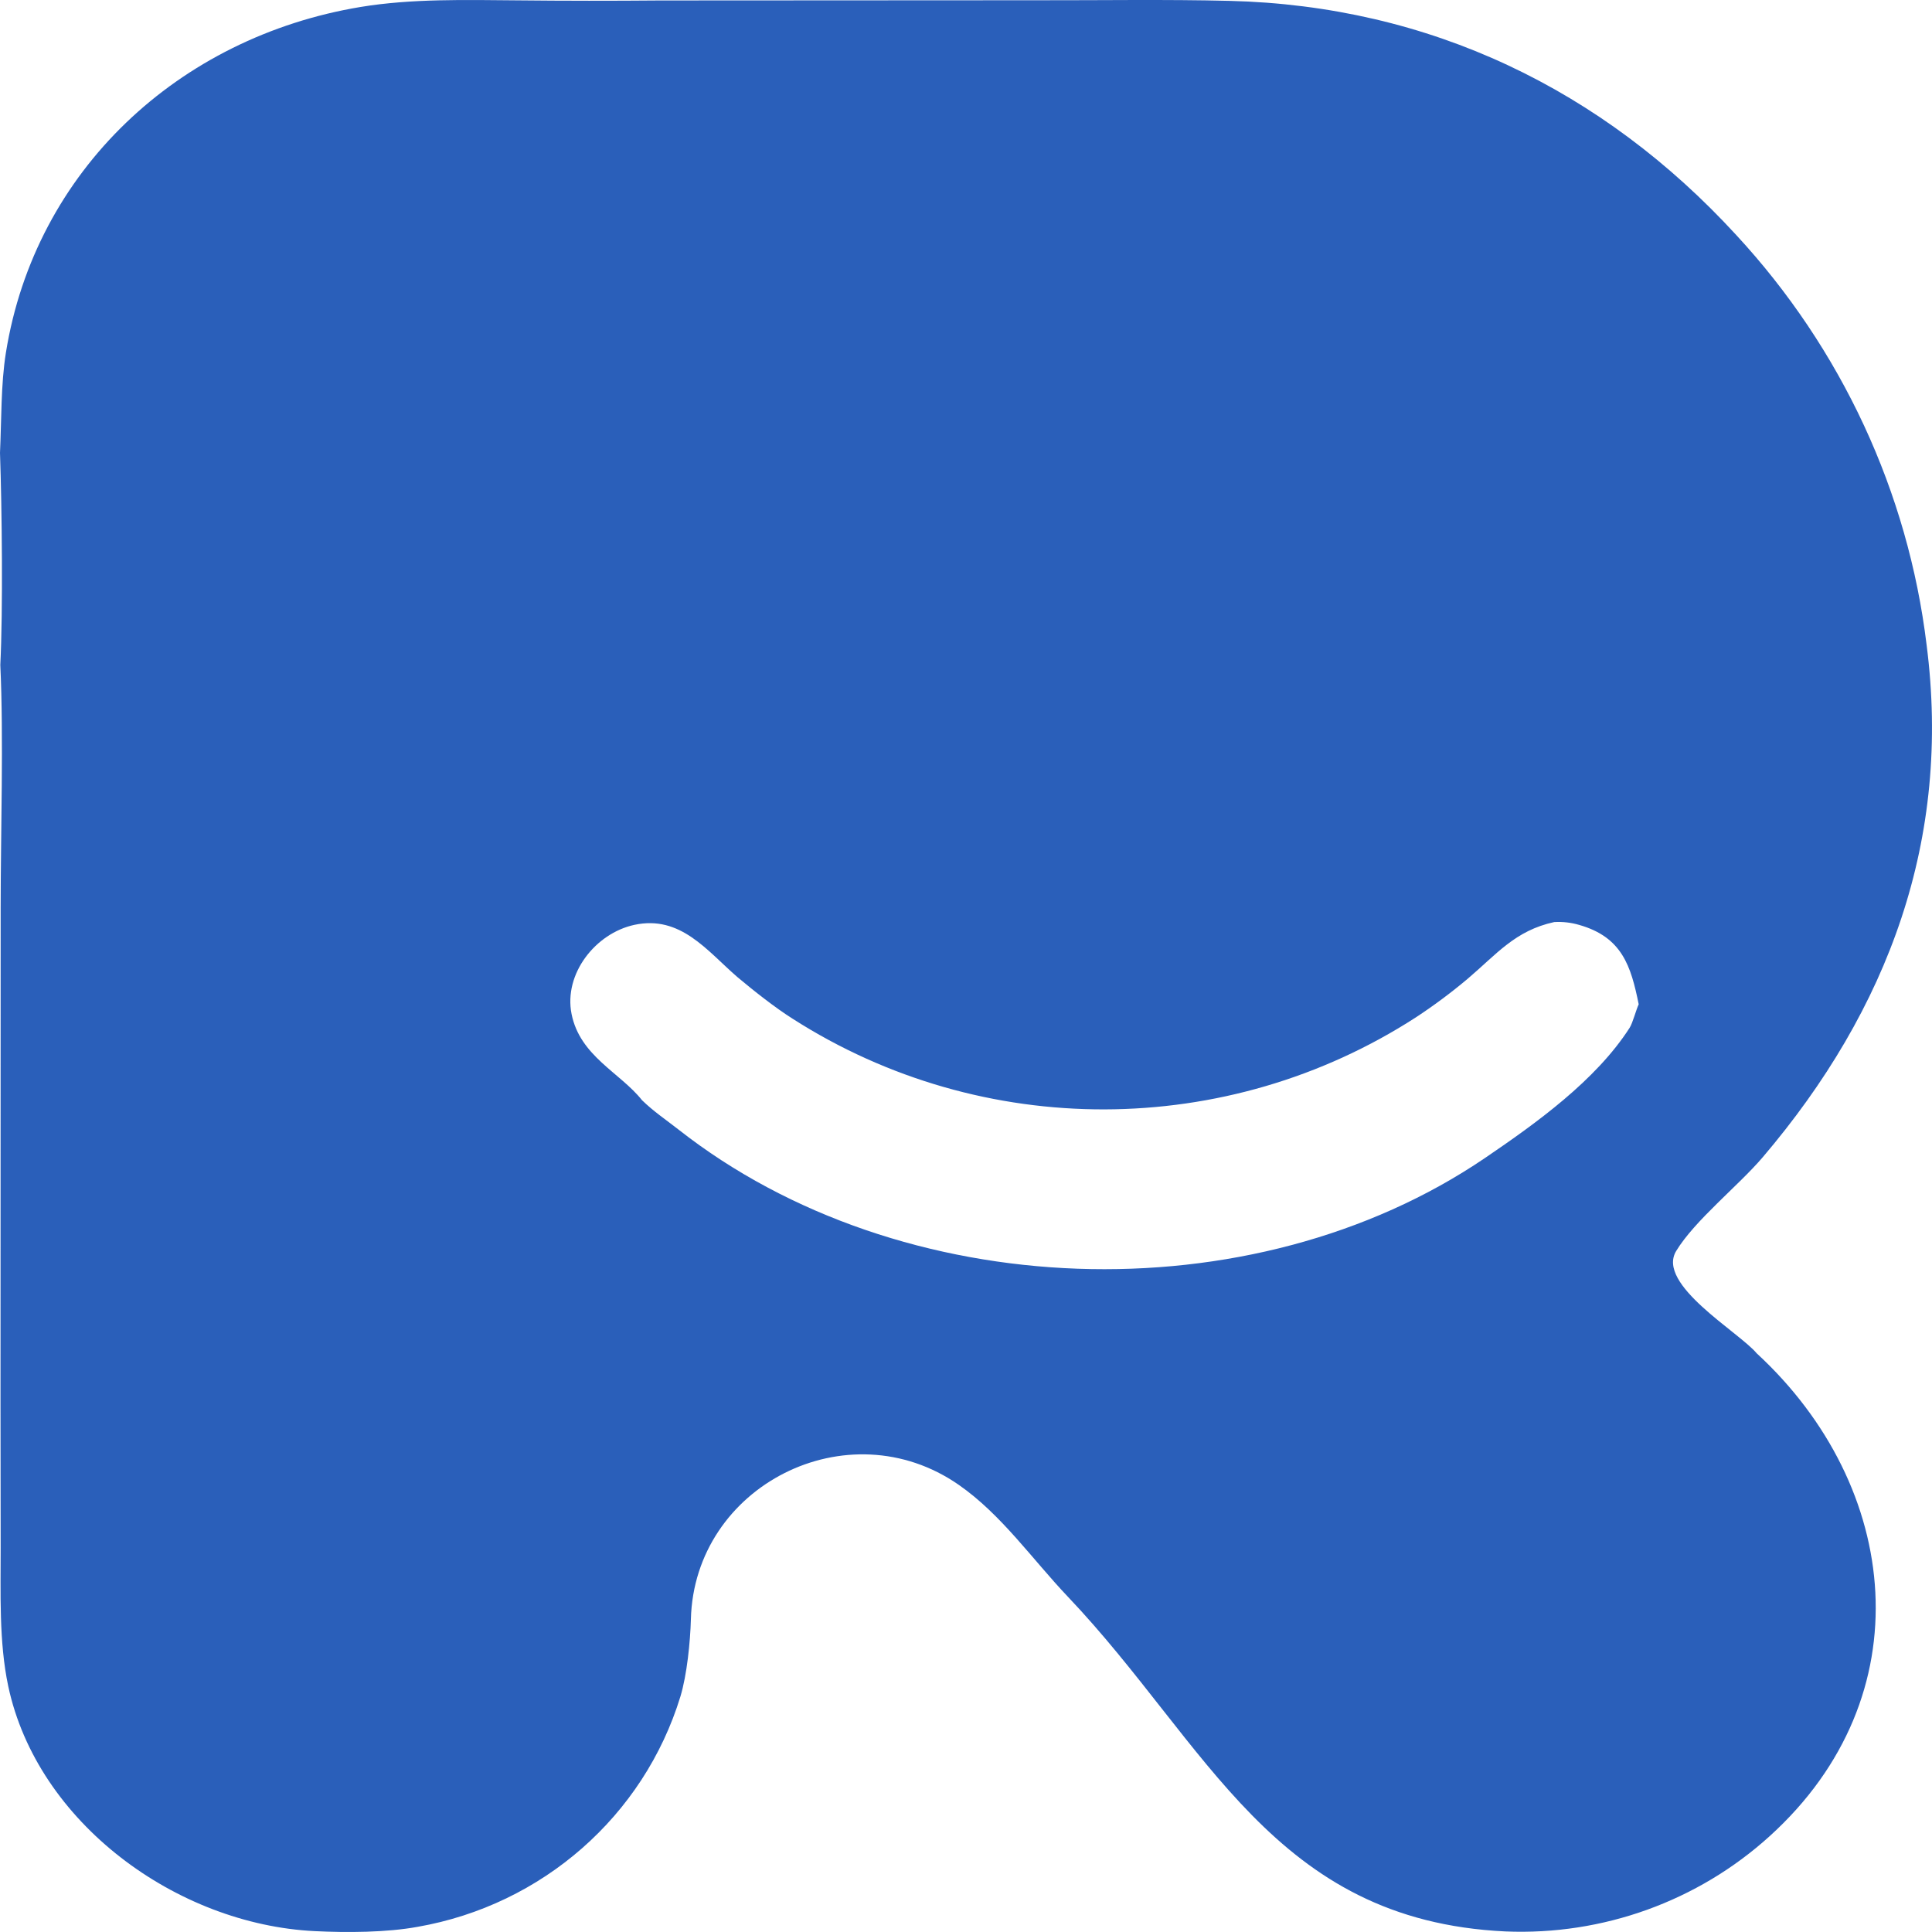
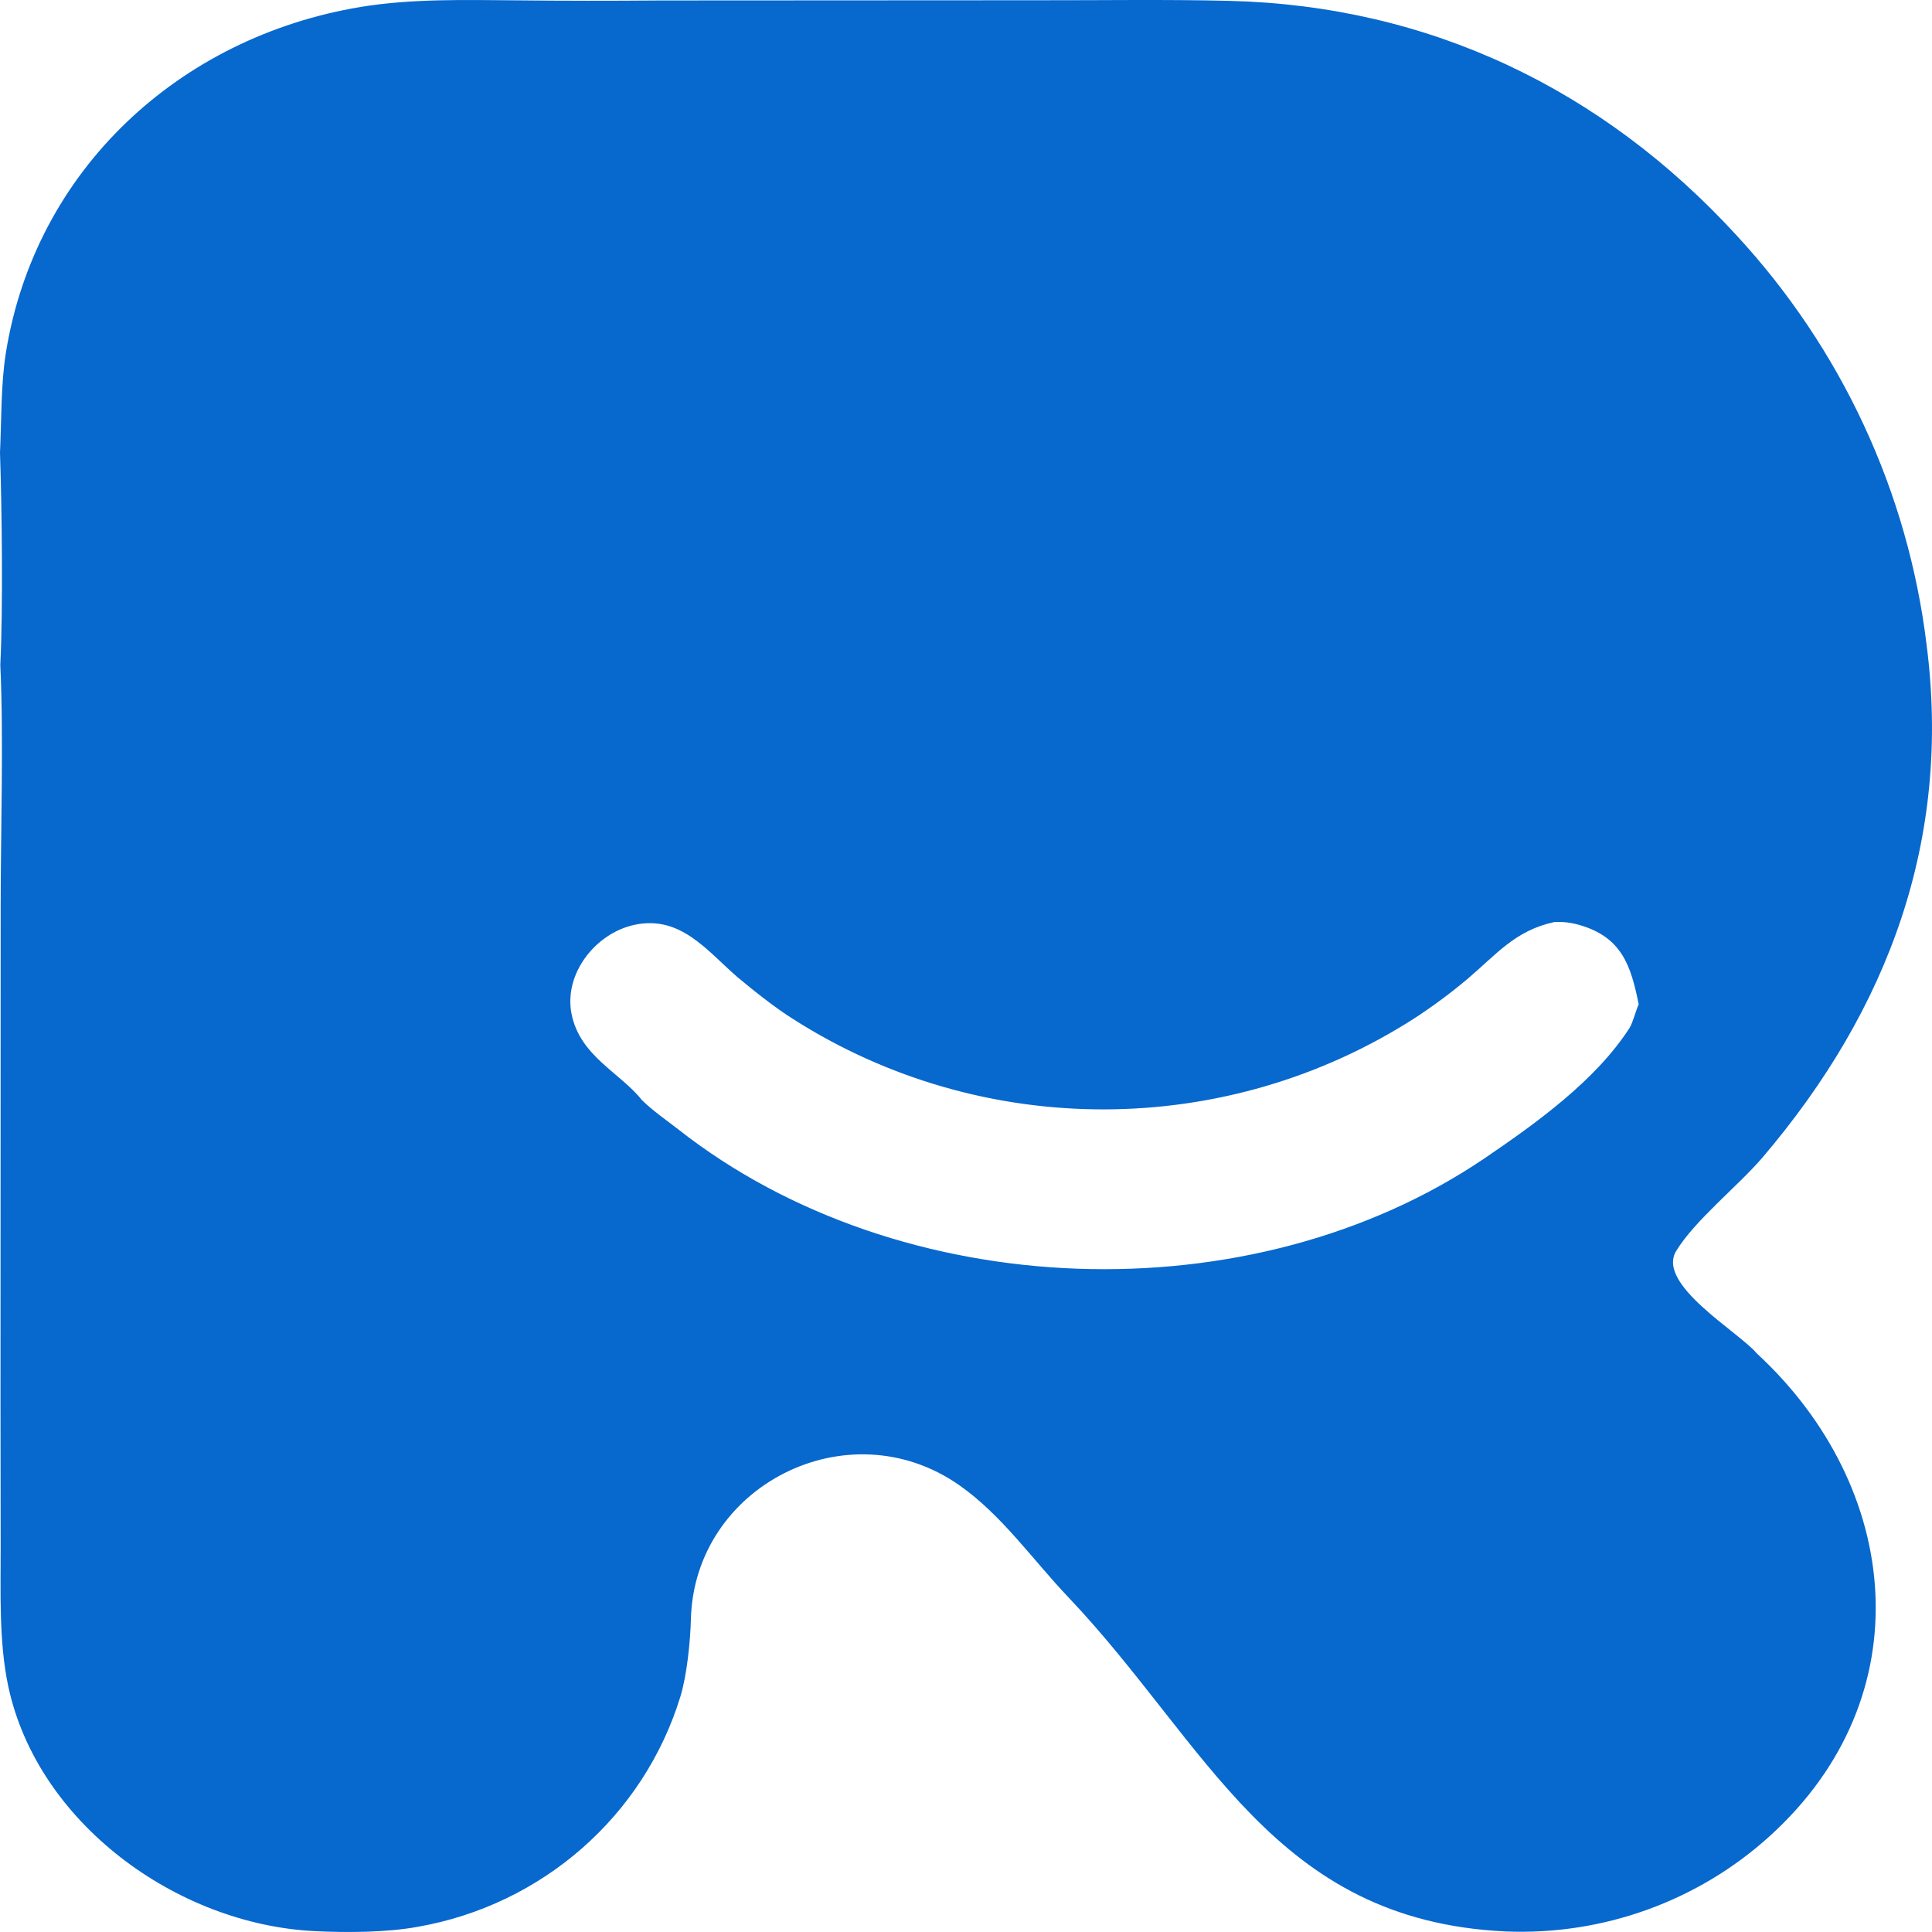
<svg xmlns="http://www.w3.org/2000/svg" width="38" height="38" viewBox="0 0 38 38">
-   <path fill="#2a5fba" d="M0 8.907C0.03 8.268 0.016 7.559 0.116 6.937C0.692 3.353 3.513 0.731 7.092 0.137C8.097 -0.029 9.162 -0.001 10.18 0.007C11.115 0.017 12.05 0.017 12.986 0.009L20.411 0.005C21.667 0.007 22.928 -0.014 24.183 0.017C28.12 0.114 31.523 1.76 34.15 4.623C36.219 6.859 37.529 9.678 37.894 12.685C38.383 16.495 37.156 19.843 34.67 22.762C34.19 23.325 33.336 24 32.968 24.606C32.57 25.264 34.205 26.201 34.552 26.618C37.397 29.241 37.845 33.365 34.806 36.116C33.395 37.395 31.526 38.069 29.611 37.989C25.039 37.773 23.756 34.303 21.006 31.408C20.3 30.665 19.7 29.792 18.859 29.206C16.674 27.686 13.656 29.226 13.589 31.848C13.577 32.297 13.511 32.944 13.383 33.368C12.663 35.718 10.666 37.469 8.216 37.898C7.601 38.011 6.821 38.014 6.19 37.983C3.473 37.85 0.734 35.851 0.162 33.165C-0.023 32.293 0.014 31.323 0.013 30.434L0.01 27.553L0.013 17.839C0.013 16.385 0.073 14.496 0.006 13.079C0.06 11.999 0.038 10.001 0 8.907ZM12.628 21.64C12.86 21.865 13.091 22.018 13.344 22.216C17.713 25.647 24.614 25.901 29.213 22.773C30.208 22.096 31.389 21.251 32.053 20.215C32.113 20.121 32.177 19.87 32.231 19.753C32.079 19 31.904 18.432 31.061 18.192C30.901 18.145 30.735 18.126 30.569 18.136C29.801 18.303 29.437 18.768 28.864 19.254C28.541 19.526 28.202 19.778 27.849 20.01C24.13 22.413 19.324 22.425 15.593 20.039C15.246 19.821 14.812 19.477 14.499 19.214C13.903 18.697 13.384 17.995 12.476 18.191C11.714 18.356 11.084 19.152 11.242 19.944C11.407 20.774 12.199 21.098 12.628 21.64Z" />
+   <path fill="#0768ce" d="M0 8.907C0.03 8.268 0.016 7.559 0.116 6.937C0.692 3.353 3.513 0.731 7.092 0.137C8.097 -0.029 9.162 -0.001 10.18 0.007C11.115 0.017 12.05 0.017 12.986 0.009L20.411 0.005C21.667 0.007 22.928 -0.014 24.183 0.017C28.12 0.114 31.523 1.76 34.15 4.623C36.219 6.859 37.529 9.678 37.894 12.685C38.383 16.495 37.156 19.843 34.67 22.762C34.19 23.325 33.336 24 32.968 24.606C32.57 25.264 34.205 26.201 34.552 26.618C37.397 29.241 37.845 33.365 34.806 36.116C33.395 37.395 31.526 38.069 29.611 37.989C25.039 37.773 23.756 34.303 21.006 31.408C20.3 30.665 19.7 29.792 18.859 29.206C16.674 27.686 13.656 29.226 13.589 31.848C13.577 32.297 13.511 32.944 13.383 33.368C12.663 35.718 10.666 37.469 8.216 37.898C7.601 38.011 6.821 38.014 6.19 37.983C3.473 37.85 0.734 35.851 0.162 33.165C-0.023 32.293 0.014 31.323 0.013 30.434L0.01 27.553L0.013 17.839C0.013 16.385 0.073 14.496 0.006 13.079C0.06 11.999 0.038 10.001 0 8.907ZM12.628 21.64C12.86 21.865 13.091 22.018 13.344 22.216C17.713 25.647 24.614 25.901 29.213 22.773C30.208 22.096 31.389 21.251 32.053 20.215C32.113 20.121 32.177 19.87 32.231 19.753C32.079 19 31.904 18.432 31.061 18.192C30.901 18.145 30.735 18.126 30.569 18.136C29.801 18.303 29.437 18.768 28.864 19.254C28.541 19.526 28.202 19.778 27.849 20.01C24.13 22.413 19.324 22.425 15.593 20.039C15.246 19.821 14.812 19.477 14.499 19.214C13.903 18.697 13.384 17.995 12.476 18.191C11.714 18.356 11.084 19.152 11.242 19.944C11.407 20.774 12.199 21.098 12.628 21.64Z" />
</svg>
